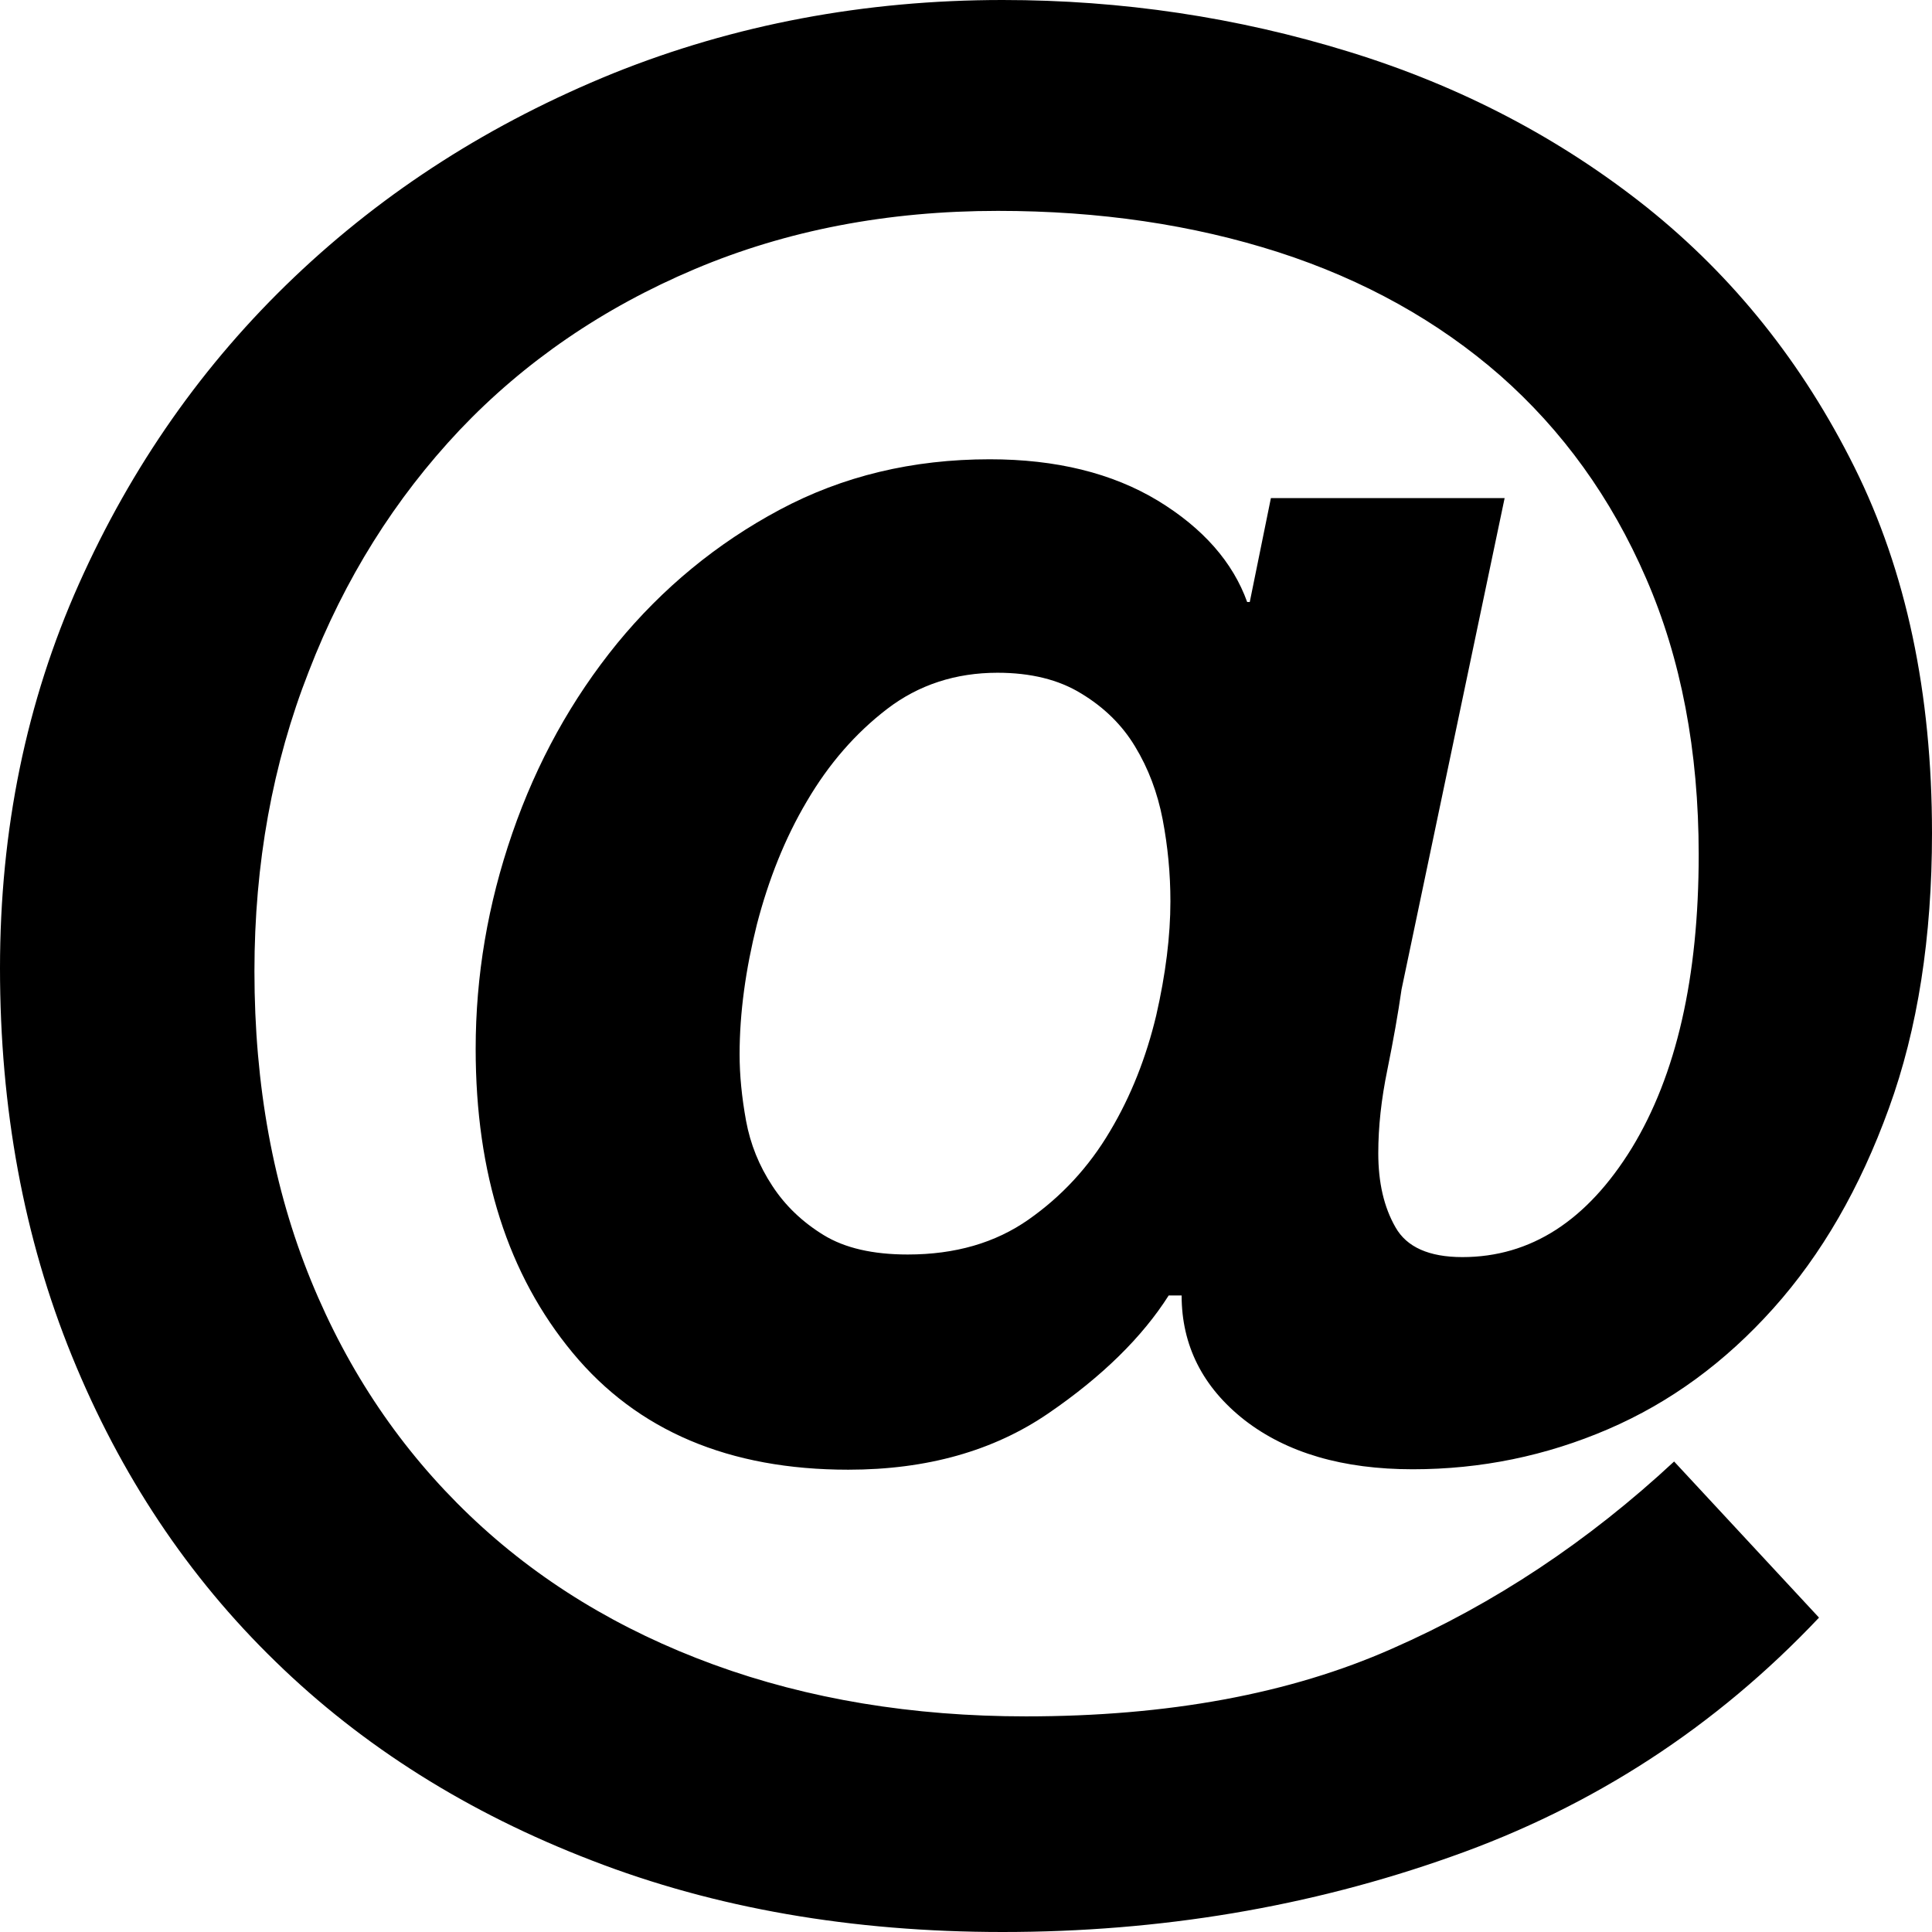
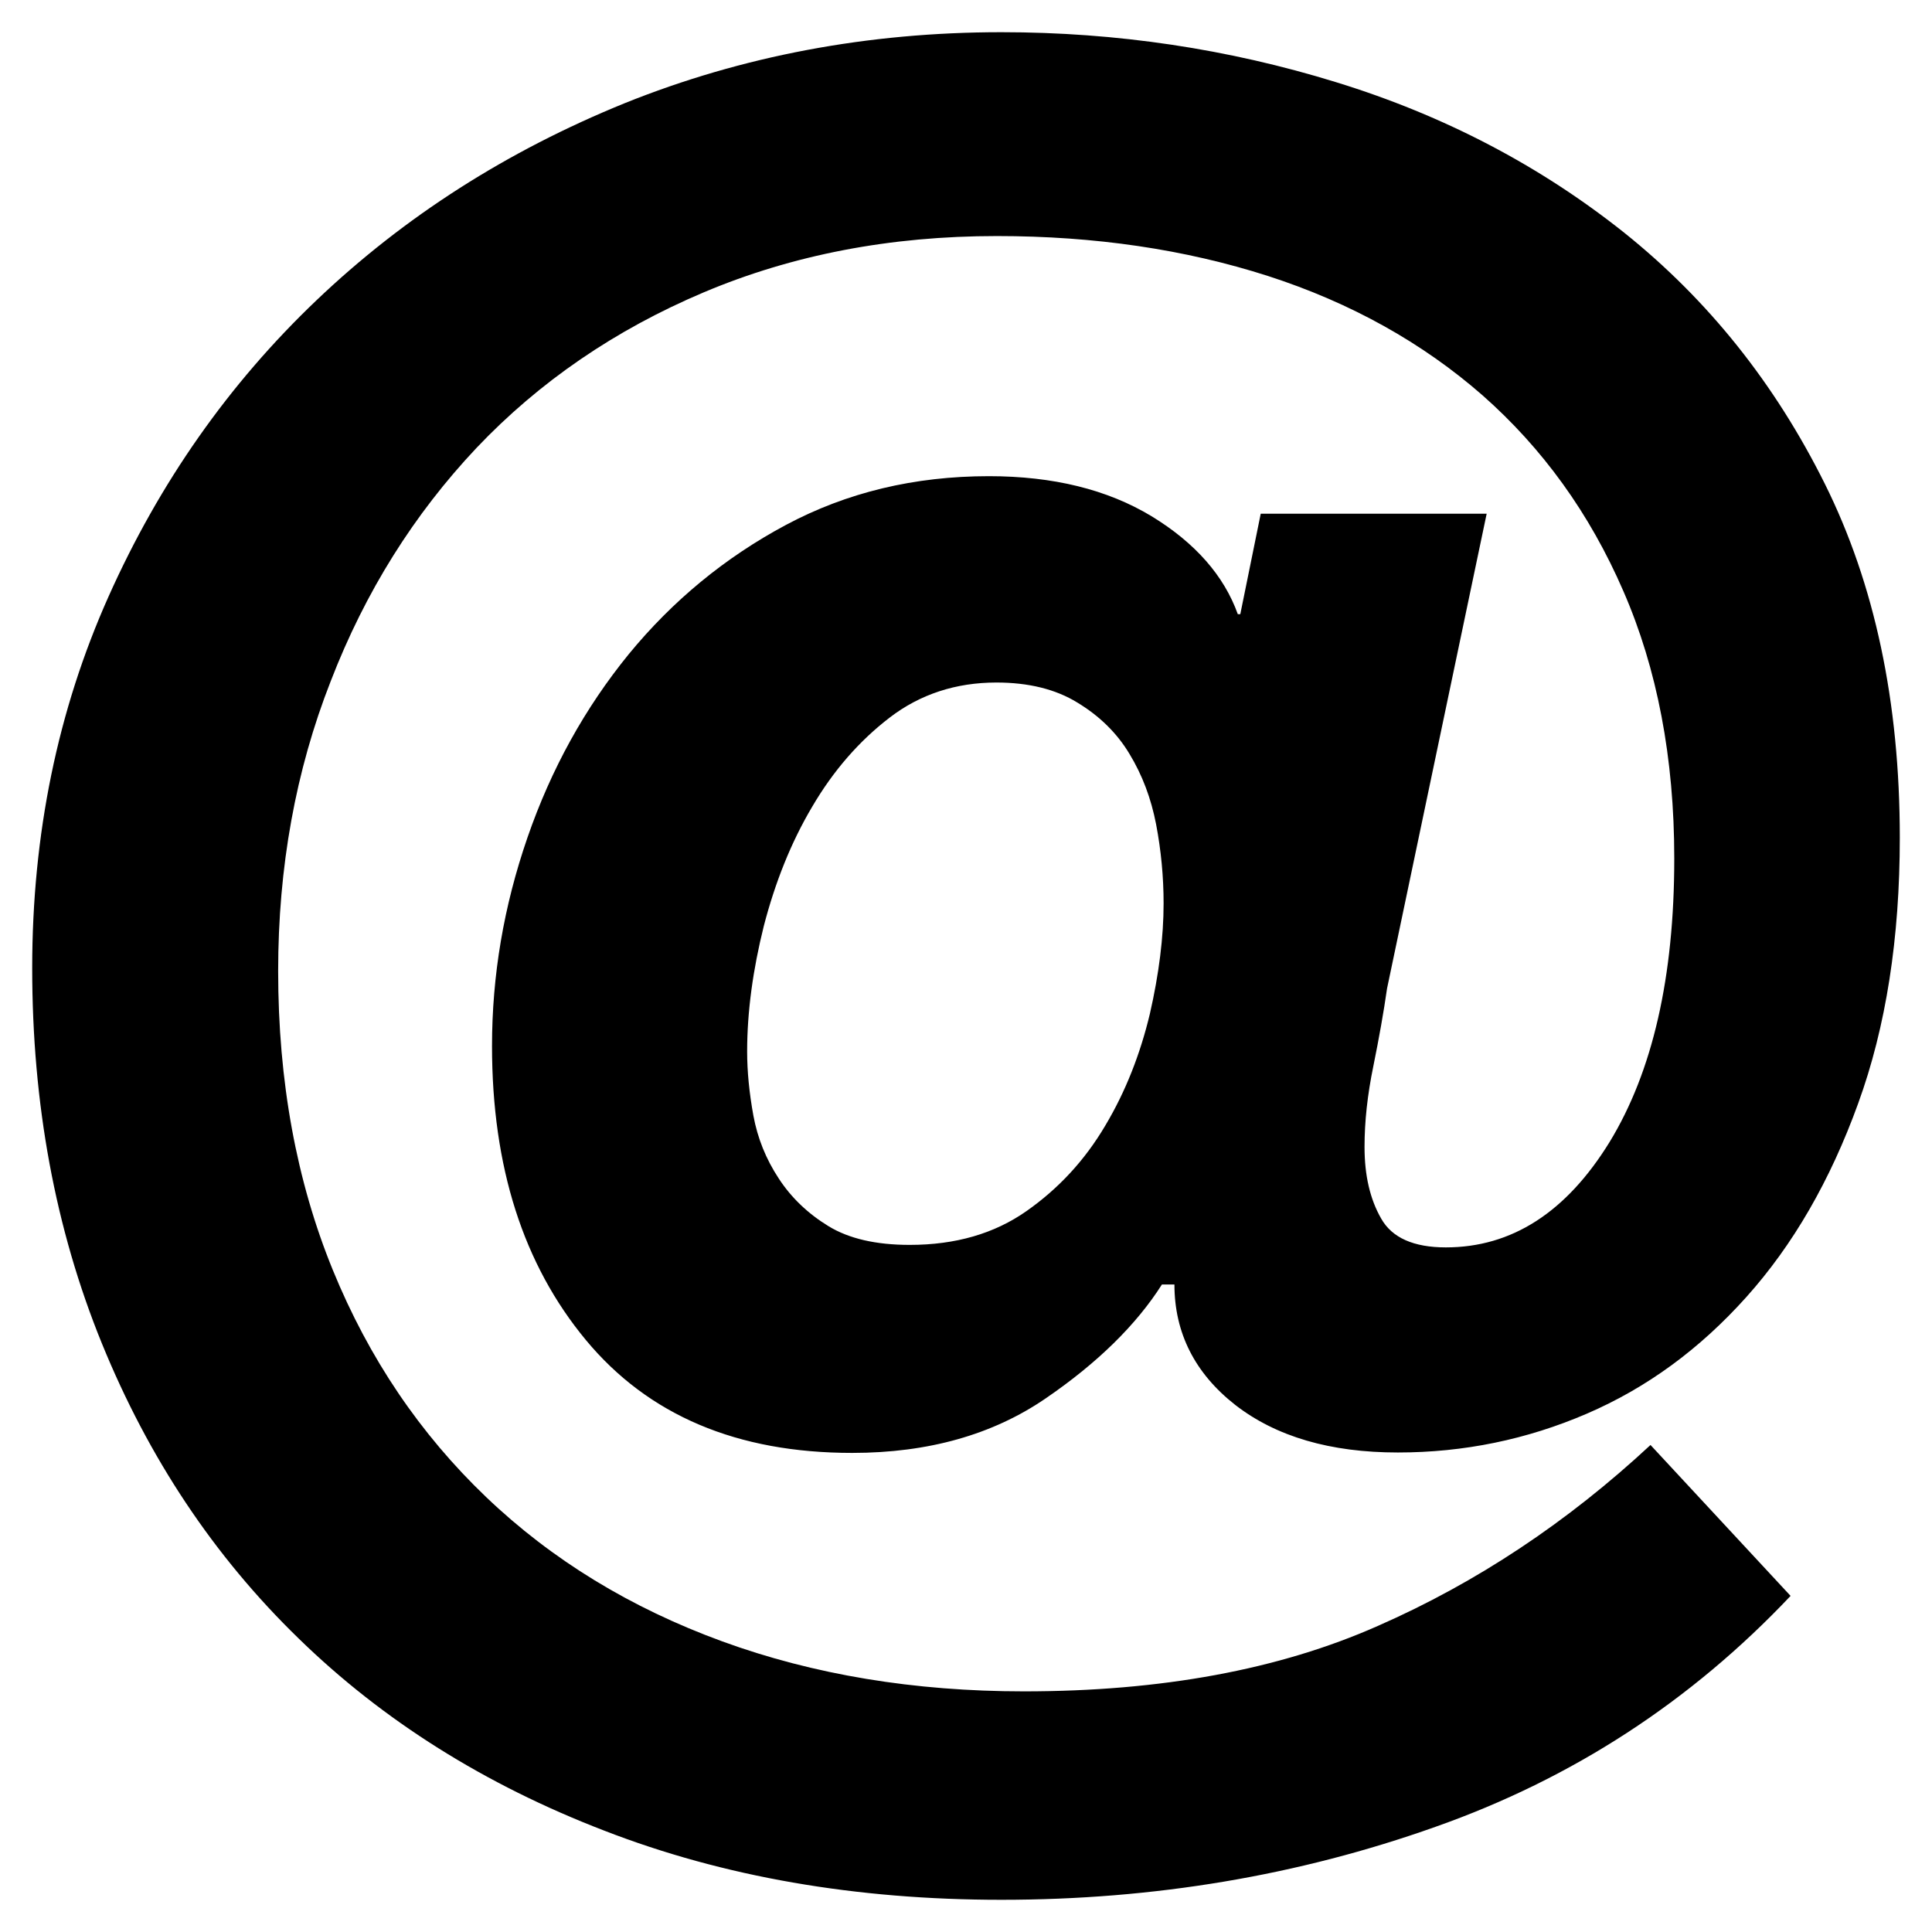
<svg xmlns="http://www.w3.org/2000/svg" width="300" height="300" viewBox="0 0 300 300" fill="none">
-   <path d="M282.455 251.183C266.451 268.125 247.433 280.513 225.402 288.281C203.371 296.116 180.134 300 155.692 300C132.321 300 111.027 296.317 91.875 288.884C72.723 281.518 56.317 271.205 42.79 258.013C29.196 244.821 18.683 229.018 11.183 210.603C3.683 192.188 0 172.098 0 150.335C0 128.839 4.085 108.951 12.255 90.67C20.424 72.388 31.54 56.518 45.67 43.058C59.799 29.598 76.272 19.085 95.223 11.384C114.04 3.817 134.263 0 155.692 0C174.174 0 192.121 2.679 209.464 8.036C226.875 13.393 242.277 21.495 255.737 32.21C269.196 42.991 279.911 56.384 287.946 72.522C295.982 88.661 300 107.612 300 129.375C300 145.513 297.79 159.777 293.304 172.098C288.817 184.487 282.857 194.799 275.357 203.17C267.857 211.54 259.353 217.768 249.71 221.92C240.067 226.071 229.955 228.147 219.375 228.147C208.527 228.147 199.821 225.603 193.259 220.513C186.763 215.424 183.482 208.929 183.482 201.161H181.473C177.388 207.589 171.161 213.75 162.723 219.509C154.286 225.268 143.973 228.214 131.719 228.214C113.237 228.214 98.973 222.188 88.929 210.067C78.884 197.946 73.862 182.277 73.862 162.857C73.862 151.54 75.737 140.424 79.554 129.375C83.371 118.326 88.795 108.549 95.826 99.911C102.857 91.339 111.295 84.375 121.071 79.152C130.848 73.929 141.696 71.317 153.683 71.317C163.996 71.317 172.701 73.46 179.799 77.746C186.83 82.031 191.451 87.321 193.661 93.482H194.062L197.344 77.344H233.638L217.634 153.616C217.098 157.366 216.362 161.518 215.424 166.138C214.487 170.692 214.018 174.978 214.018 179.062C214.018 183.616 214.888 187.433 216.696 190.58C218.438 193.661 221.92 195.201 227.076 195.201C237.656 195.201 246.429 189.576 253.393 178.259C260.29 166.942 263.772 151.808 263.772 132.723C263.772 116.585 261.027 102.254 255.603 89.799C250.179 77.277 242.612 66.83 232.969 58.326C223.326 49.888 211.808 43.46 198.549 39.174C185.223 34.888 170.692 32.745 154.955 32.745C137.812 32.745 122.143 35.759 107.879 41.786C93.616 47.812 81.429 56.183 71.384 66.763C61.339 77.411 53.505 89.866 47.946 104.263C42.321 118.594 39.509 134.129 39.509 150.804C39.509 168.549 42.455 184.554 48.281 198.817C54.107 213.08 62.344 225.201 72.924 235.312C83.504 245.424 96.161 253.125 110.826 258.482C125.491 263.839 141.696 266.518 159.308 266.518C181.339 266.518 200.29 263.036 216.161 256.004C232.031 249.04 246.629 239.33 259.955 226.942L282.455 251.183V251.183ZM154.888 104.464C148.393 104.464 142.634 106.339 137.746 110.089C132.857 113.839 128.705 118.594 125.29 124.42C121.875 130.179 119.33 136.607 117.522 143.571C115.781 150.536 114.844 157.299 114.844 163.728C114.844 166.942 115.179 170.357 115.848 174.04C116.518 177.656 117.857 181.004 119.933 184.152C121.942 187.232 124.621 189.777 127.902 191.786C131.183 193.795 135.536 194.799 140.96 194.799C148.326 194.799 154.554 192.991 159.71 189.375C164.866 185.759 169.085 181.205 172.366 175.647C175.647 170.156 177.991 164.129 179.531 157.701C181.004 151.272 181.741 145.313 181.741 139.955C181.741 135.67 181.339 131.451 180.536 127.232C179.732 123.08 178.326 119.33 176.25 115.915C174.241 112.567 171.429 109.821 167.879 107.679C164.397 105.536 160.045 104.464 154.888 104.464V104.464Z" fill="black" />
+   <path d="M278.04 247.81C262.569 264.187 244.185 276.163 222.888 283.672C201.592 291.246 179.129 295 155.502 295C132.911 295 112.326 291.44 93.812 284.254C75.299 277.134 59.44 267.165 46.364 254.413C33.223 241.661 23.06 226.384 15.81 208.583C8.56 190.781 5 171.362 5 150.324C5 129.545 8.949 110.319 16.846 92.647C24.743 74.975 35.489 59.634 49.147 46.623C62.806 33.612 78.73 23.449 97.049 16.005C115.239 8.69 134.788 5 155.502 5C173.368 5 190.717 7.589 207.482 12.768C224.312 17.946 239.201 25.779 252.212 36.136C265.223 46.558 275.58 59.505 283.348 75.105C291.116 90.705 295 109.025 295 130.062C295 145.663 292.864 159.451 288.527 171.362C284.19 183.337 278.429 193.306 271.179 201.397C263.929 209.489 255.708 215.509 246.386 219.522C237.065 223.536 227.29 225.542 217.062 225.542C206.576 225.542 198.161 223.083 191.817 218.163C185.538 213.243 182.366 206.964 182.366 199.455H180.424C176.475 205.67 170.455 211.625 162.299 217.192C154.143 222.759 144.174 225.607 132.328 225.607C114.462 225.607 100.674 219.781 90.964 208.065C81.254 196.348 76.4 181.201 76.4 162.429C76.4 151.489 78.212 140.743 81.902 130.062C85.591 119.382 90.835 109.931 97.632 101.58C104.429 93.295 112.585 86.562 122.036 81.513C131.487 76.464 141.973 73.94 153.56 73.94C163.529 73.94 171.944 76.011 178.806 80.154C185.603 84.297 190.069 89.411 192.205 95.366H192.594L195.766 79.766H230.85L215.379 153.496C214.862 157.121 214.15 161.134 213.243 165.6C212.337 170.002 211.884 174.145 211.884 178.094C211.884 182.496 212.725 186.185 214.473 189.228C216.156 192.205 219.522 193.694 224.507 193.694C234.734 193.694 243.214 188.257 249.946 177.317C256.614 166.377 259.98 151.748 259.98 133.299C259.98 117.699 257.326 103.846 252.083 91.806C246.839 79.701 239.525 69.603 230.203 61.382C220.882 53.225 209.748 47.011 196.931 42.868C184.049 38.725 170.002 36.654 154.79 36.654C138.219 36.654 123.071 39.567 109.283 45.393C95.496 51.219 83.714 59.31 74.004 69.538C64.295 79.83 56.721 91.871 51.348 105.788C45.911 119.641 43.192 134.658 43.192 150.777C43.192 167.931 46.04 183.402 51.672 197.19C57.304 210.978 65.266 222.694 75.493 232.469C85.721 242.243 97.955 249.687 112.132 254.866C126.308 260.045 141.973 262.634 158.998 262.634C180.295 262.634 198.614 259.268 213.955 252.471C229.297 245.739 243.408 236.353 256.29 224.377L278.04 247.81V247.81ZM154.725 105.982C148.446 105.982 142.879 107.795 138.154 111.42C133.429 115.045 129.415 119.641 126.114 125.272C122.812 130.839 120.353 137.054 118.605 143.786C116.922 150.518 116.016 157.056 116.016 163.27C116.016 166.377 116.339 169.679 116.987 173.239C117.634 176.734 118.929 179.971 120.935 183.013C122.877 185.991 125.467 188.451 128.638 190.393C131.81 192.335 136.018 193.306 141.261 193.306C148.382 193.306 154.402 191.558 159.386 188.062C164.371 184.567 168.449 180.165 171.621 174.792C174.792 169.484 177.058 163.658 178.547 157.444C179.971 151.23 180.683 145.469 180.683 140.29C180.683 136.147 180.295 132.069 179.518 127.991C178.741 123.978 177.382 120.353 175.375 117.051C173.433 113.815 170.714 111.161 167.283 109.089C163.917 107.018 159.71 105.982 154.725 105.982V105.982Z" fill="black" />
</svg>
